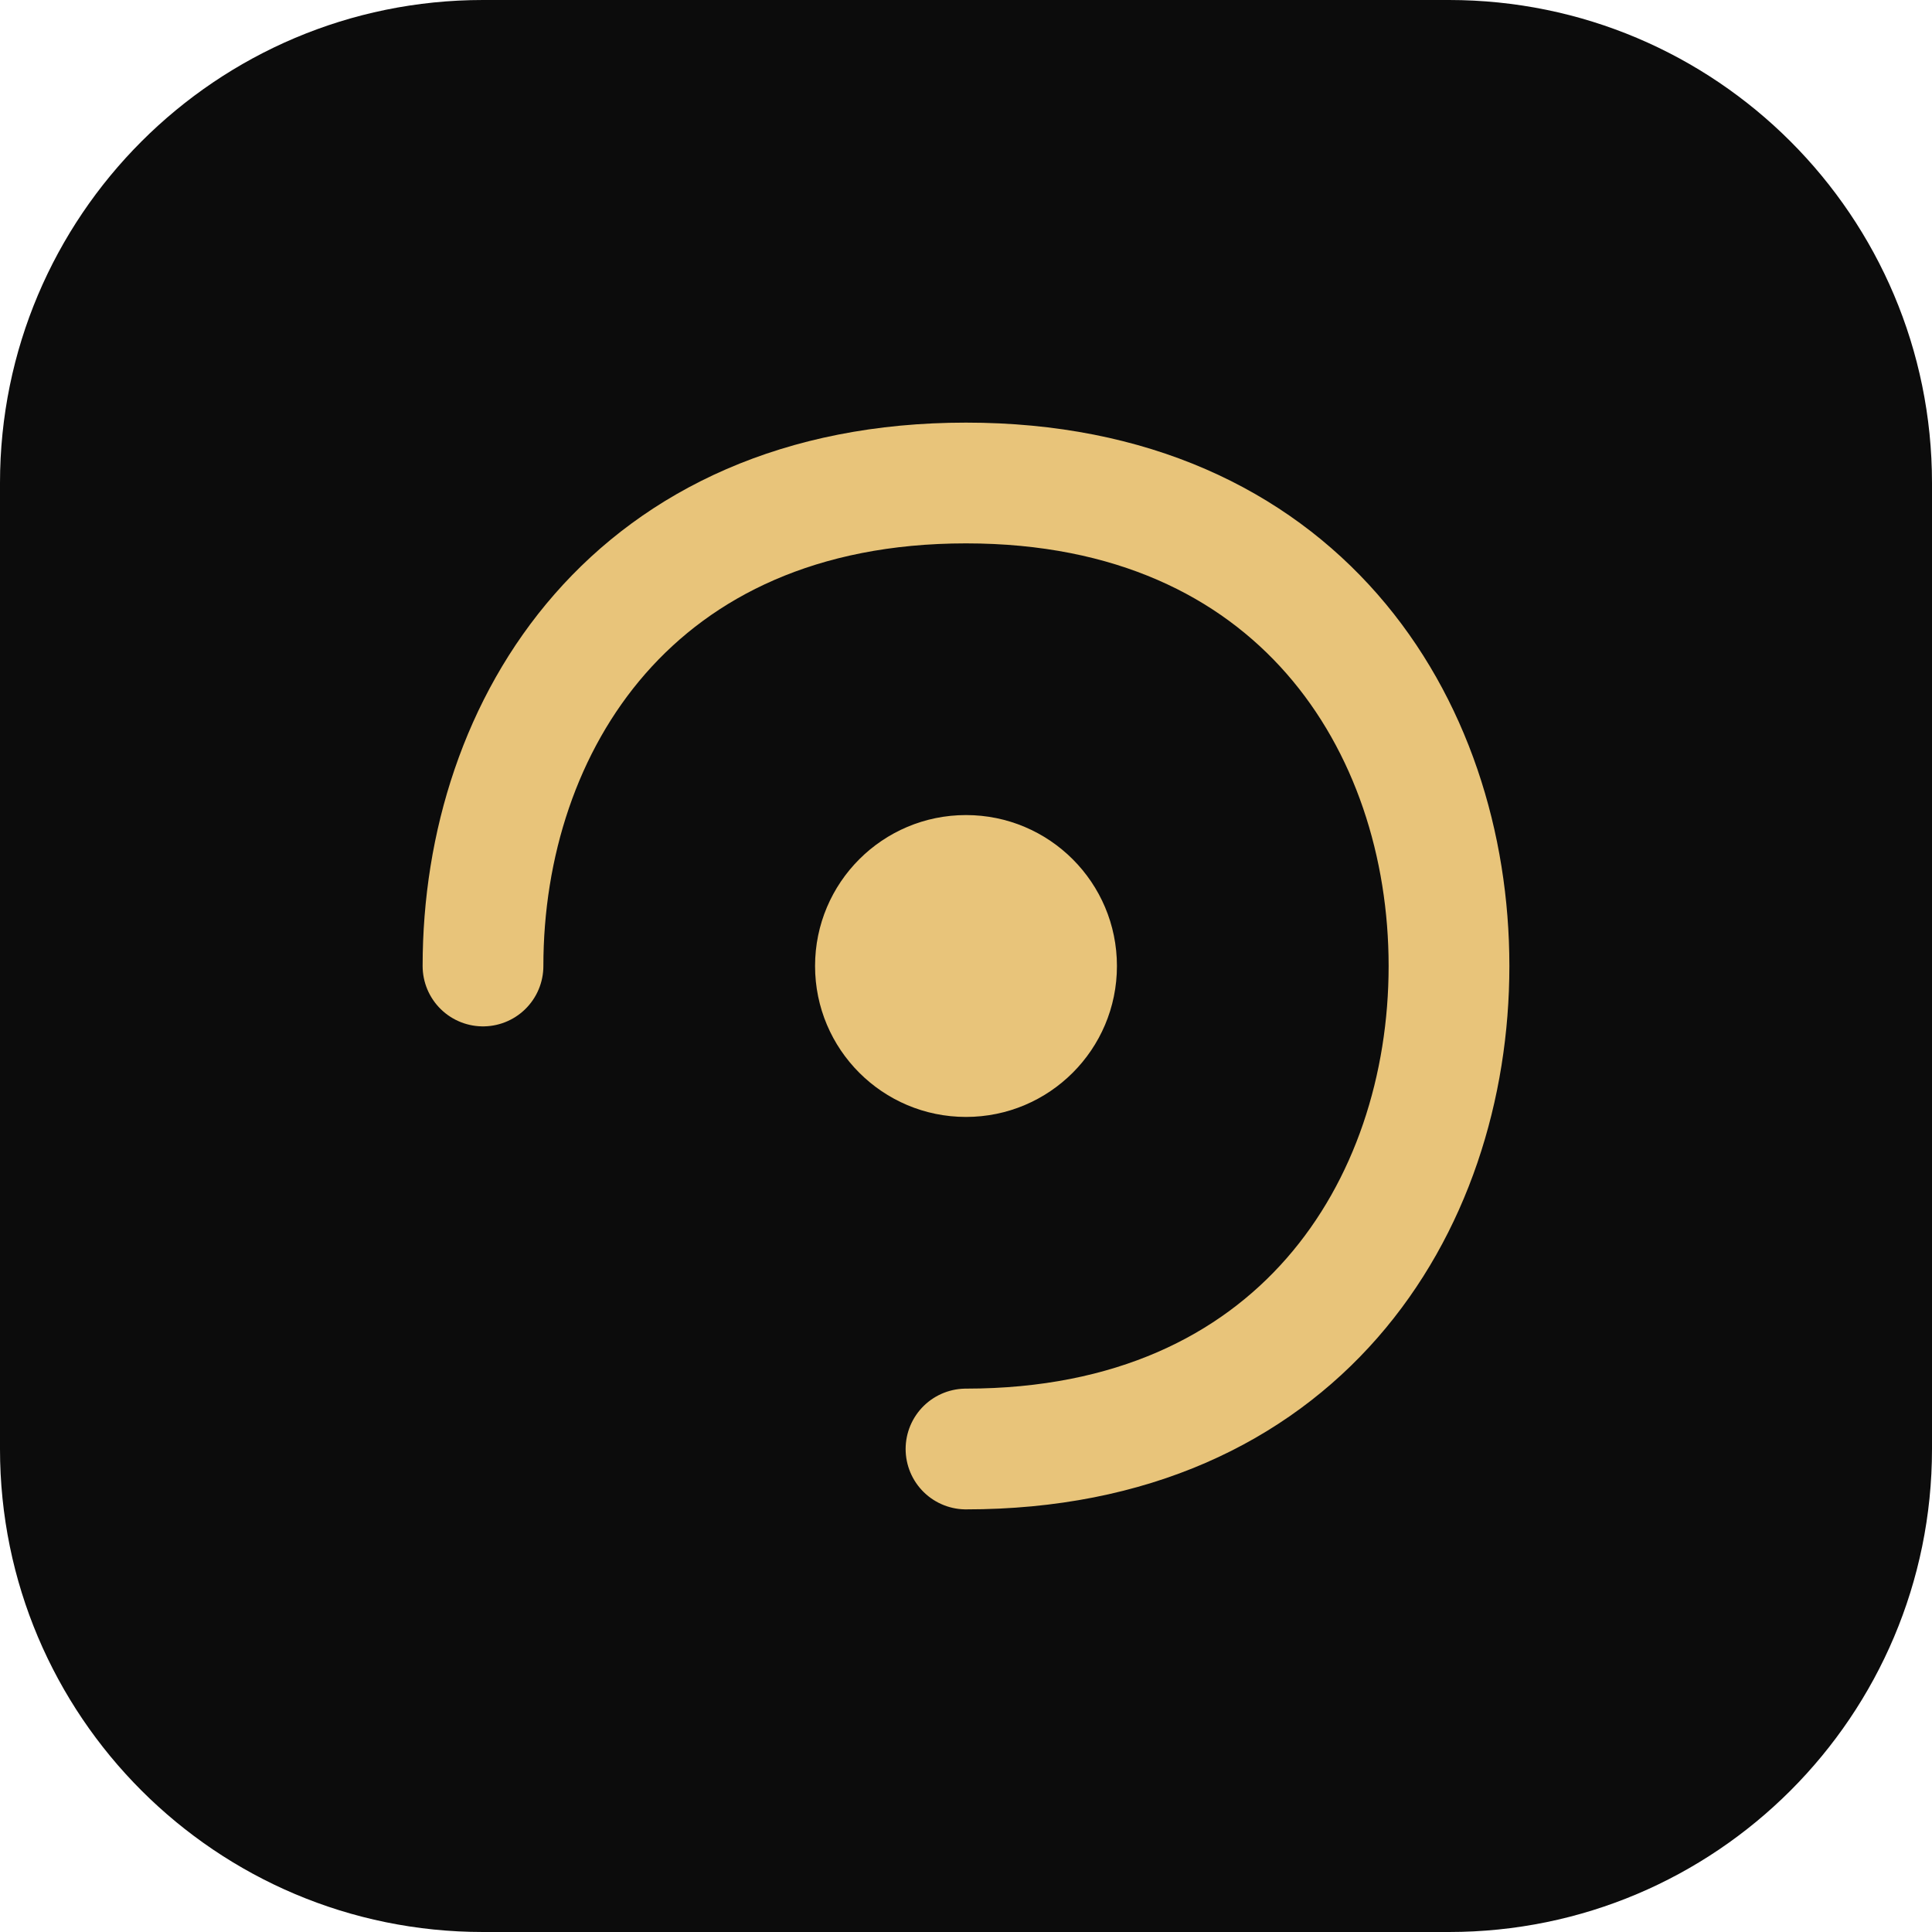
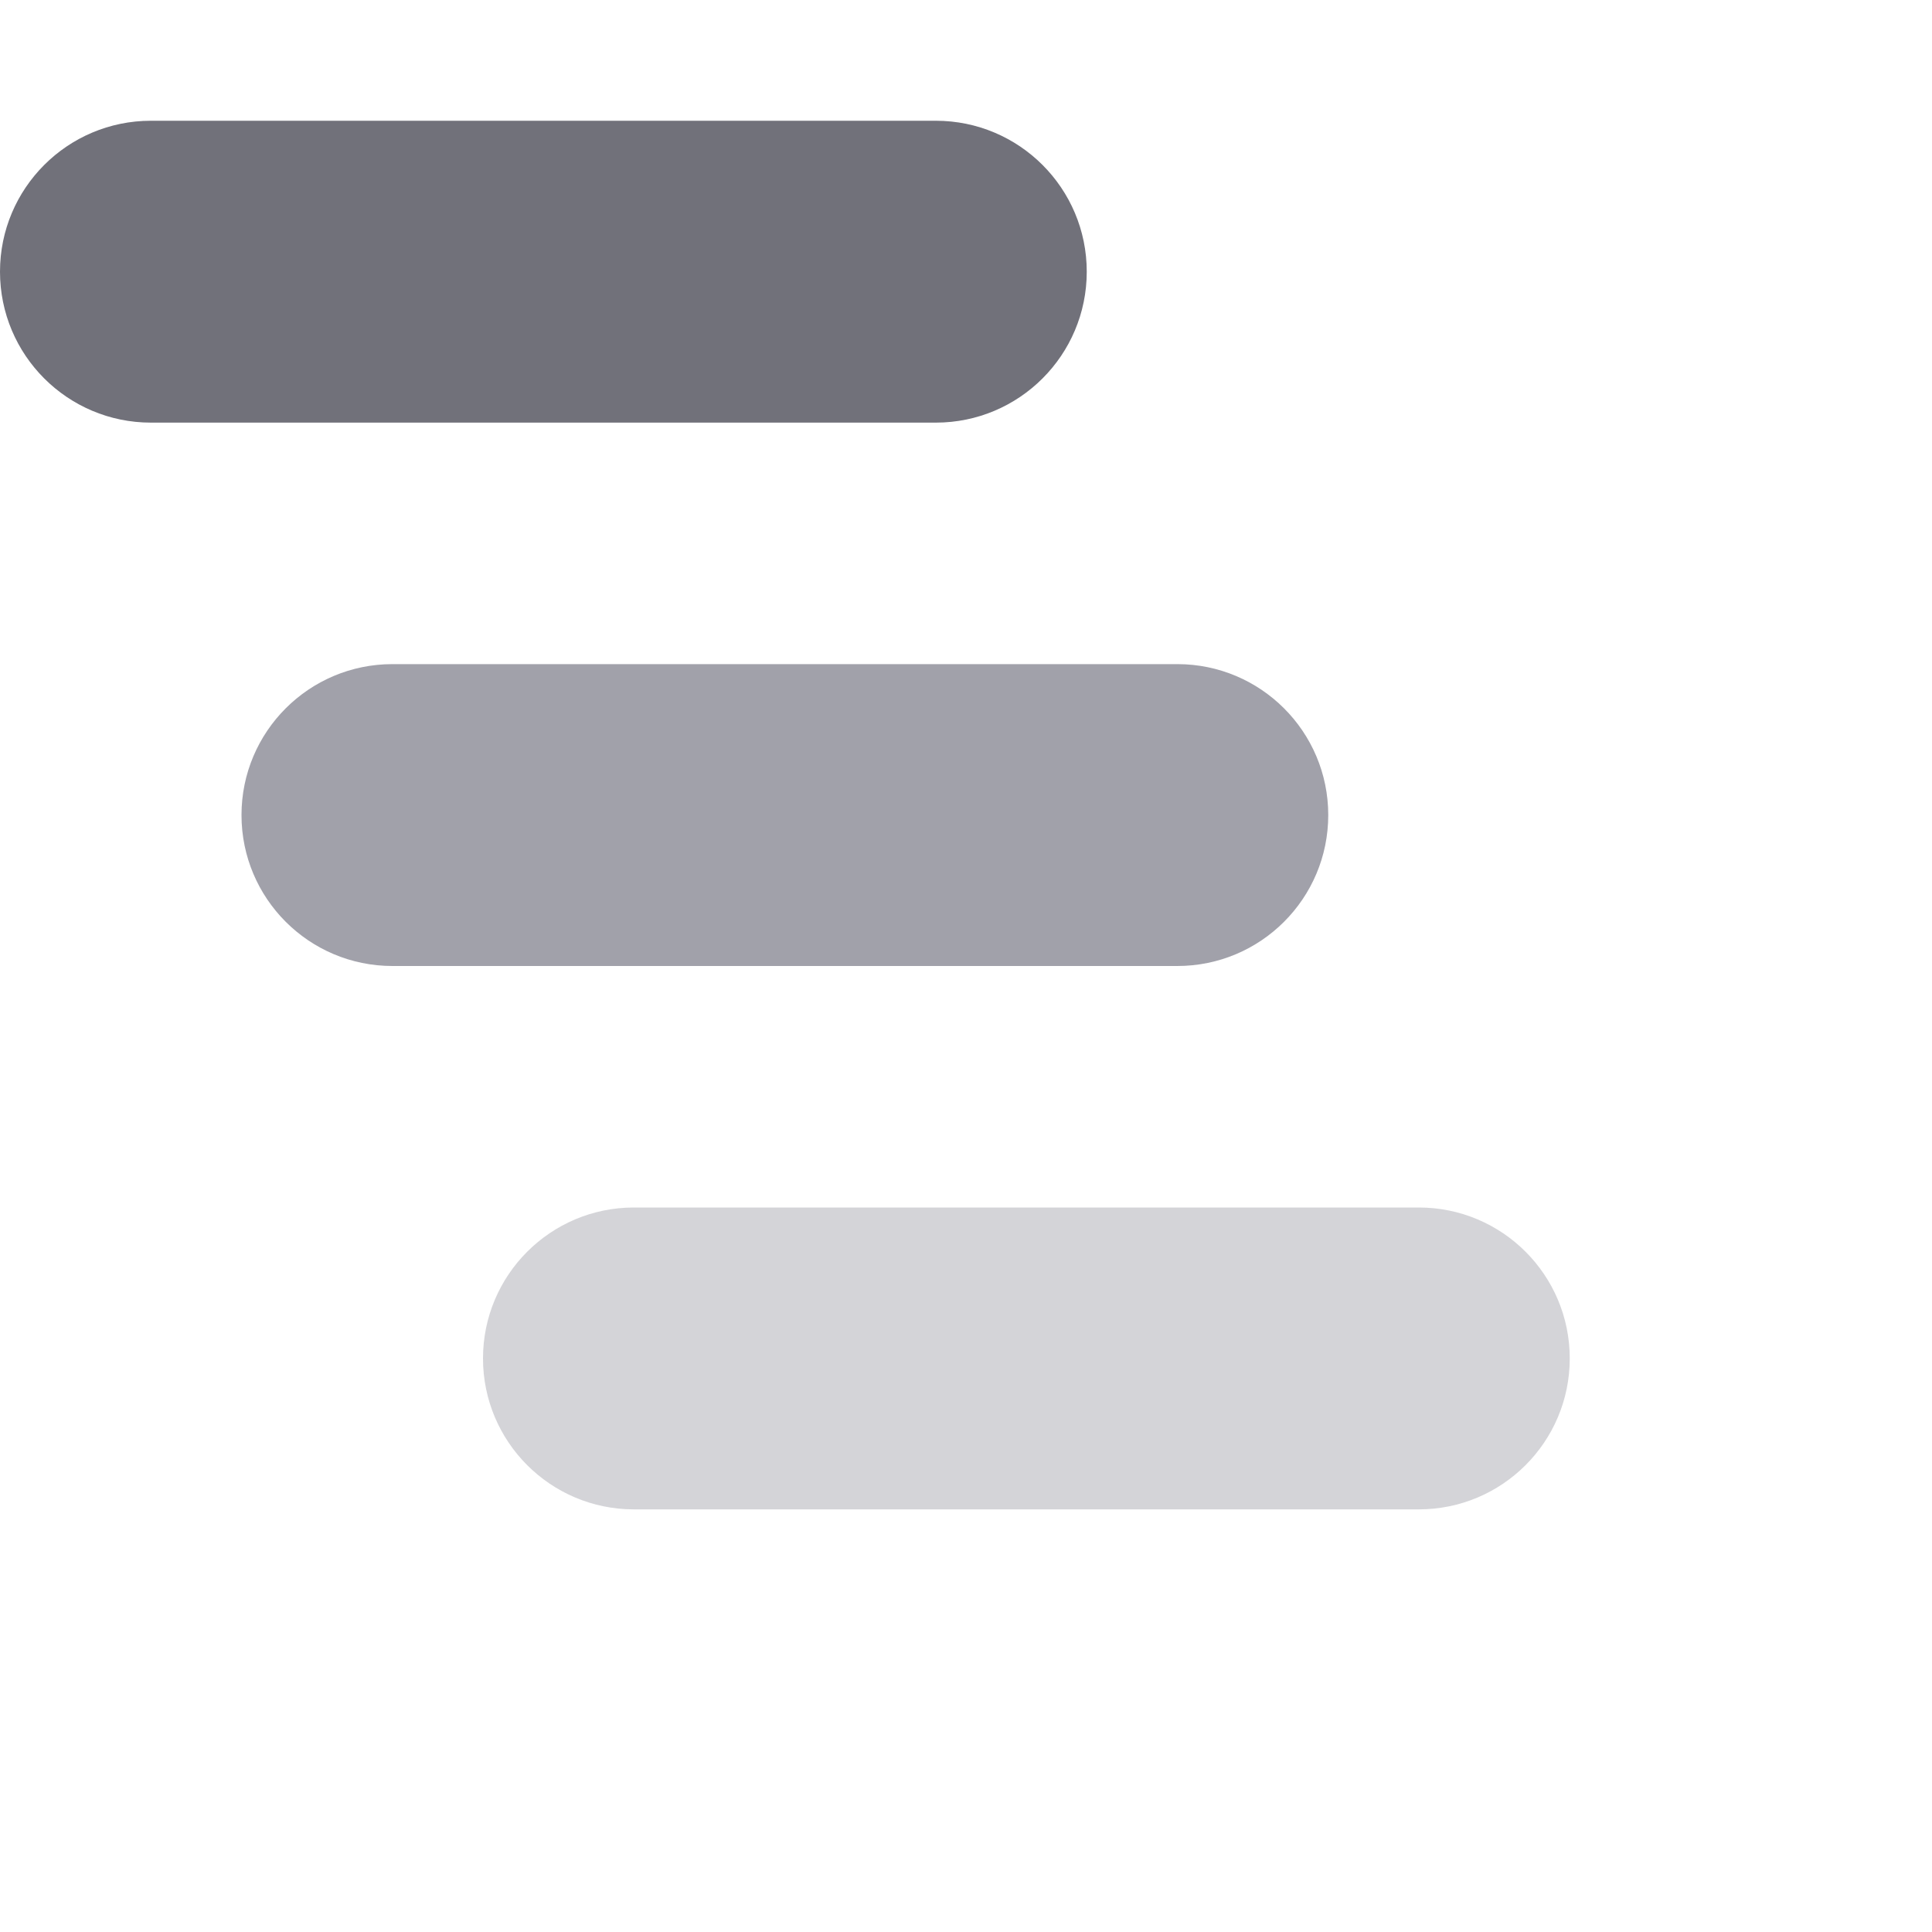
<svg xmlns="http://www.w3.org/2000/svg" viewBox="0 0 32 32" fill="none">
-   <rect width="32" height="32" rx="8" fill="#0c0c0c" />
-   <path d="M8 16c0-4 2.5-8 8-8s8 4 8 8-2.5 8-8 8" stroke="#e8c47a" stroke-width="2" stroke-linecap="round" />
-   <circle cx="16" cy="16" r="2.5" fill="#e8c47a" />
+   <rect x="0" y="2" width="18" height="5" rx="2.5" fill="#71717a" />
+   <rect x="4" y="11" width="18" height="5" rx="2.5" fill="#a1a1aa" />
+   <rect x="8" y="20" width="18" height="5" rx="2.5" fill="#d4d4d8" />
</svg>
